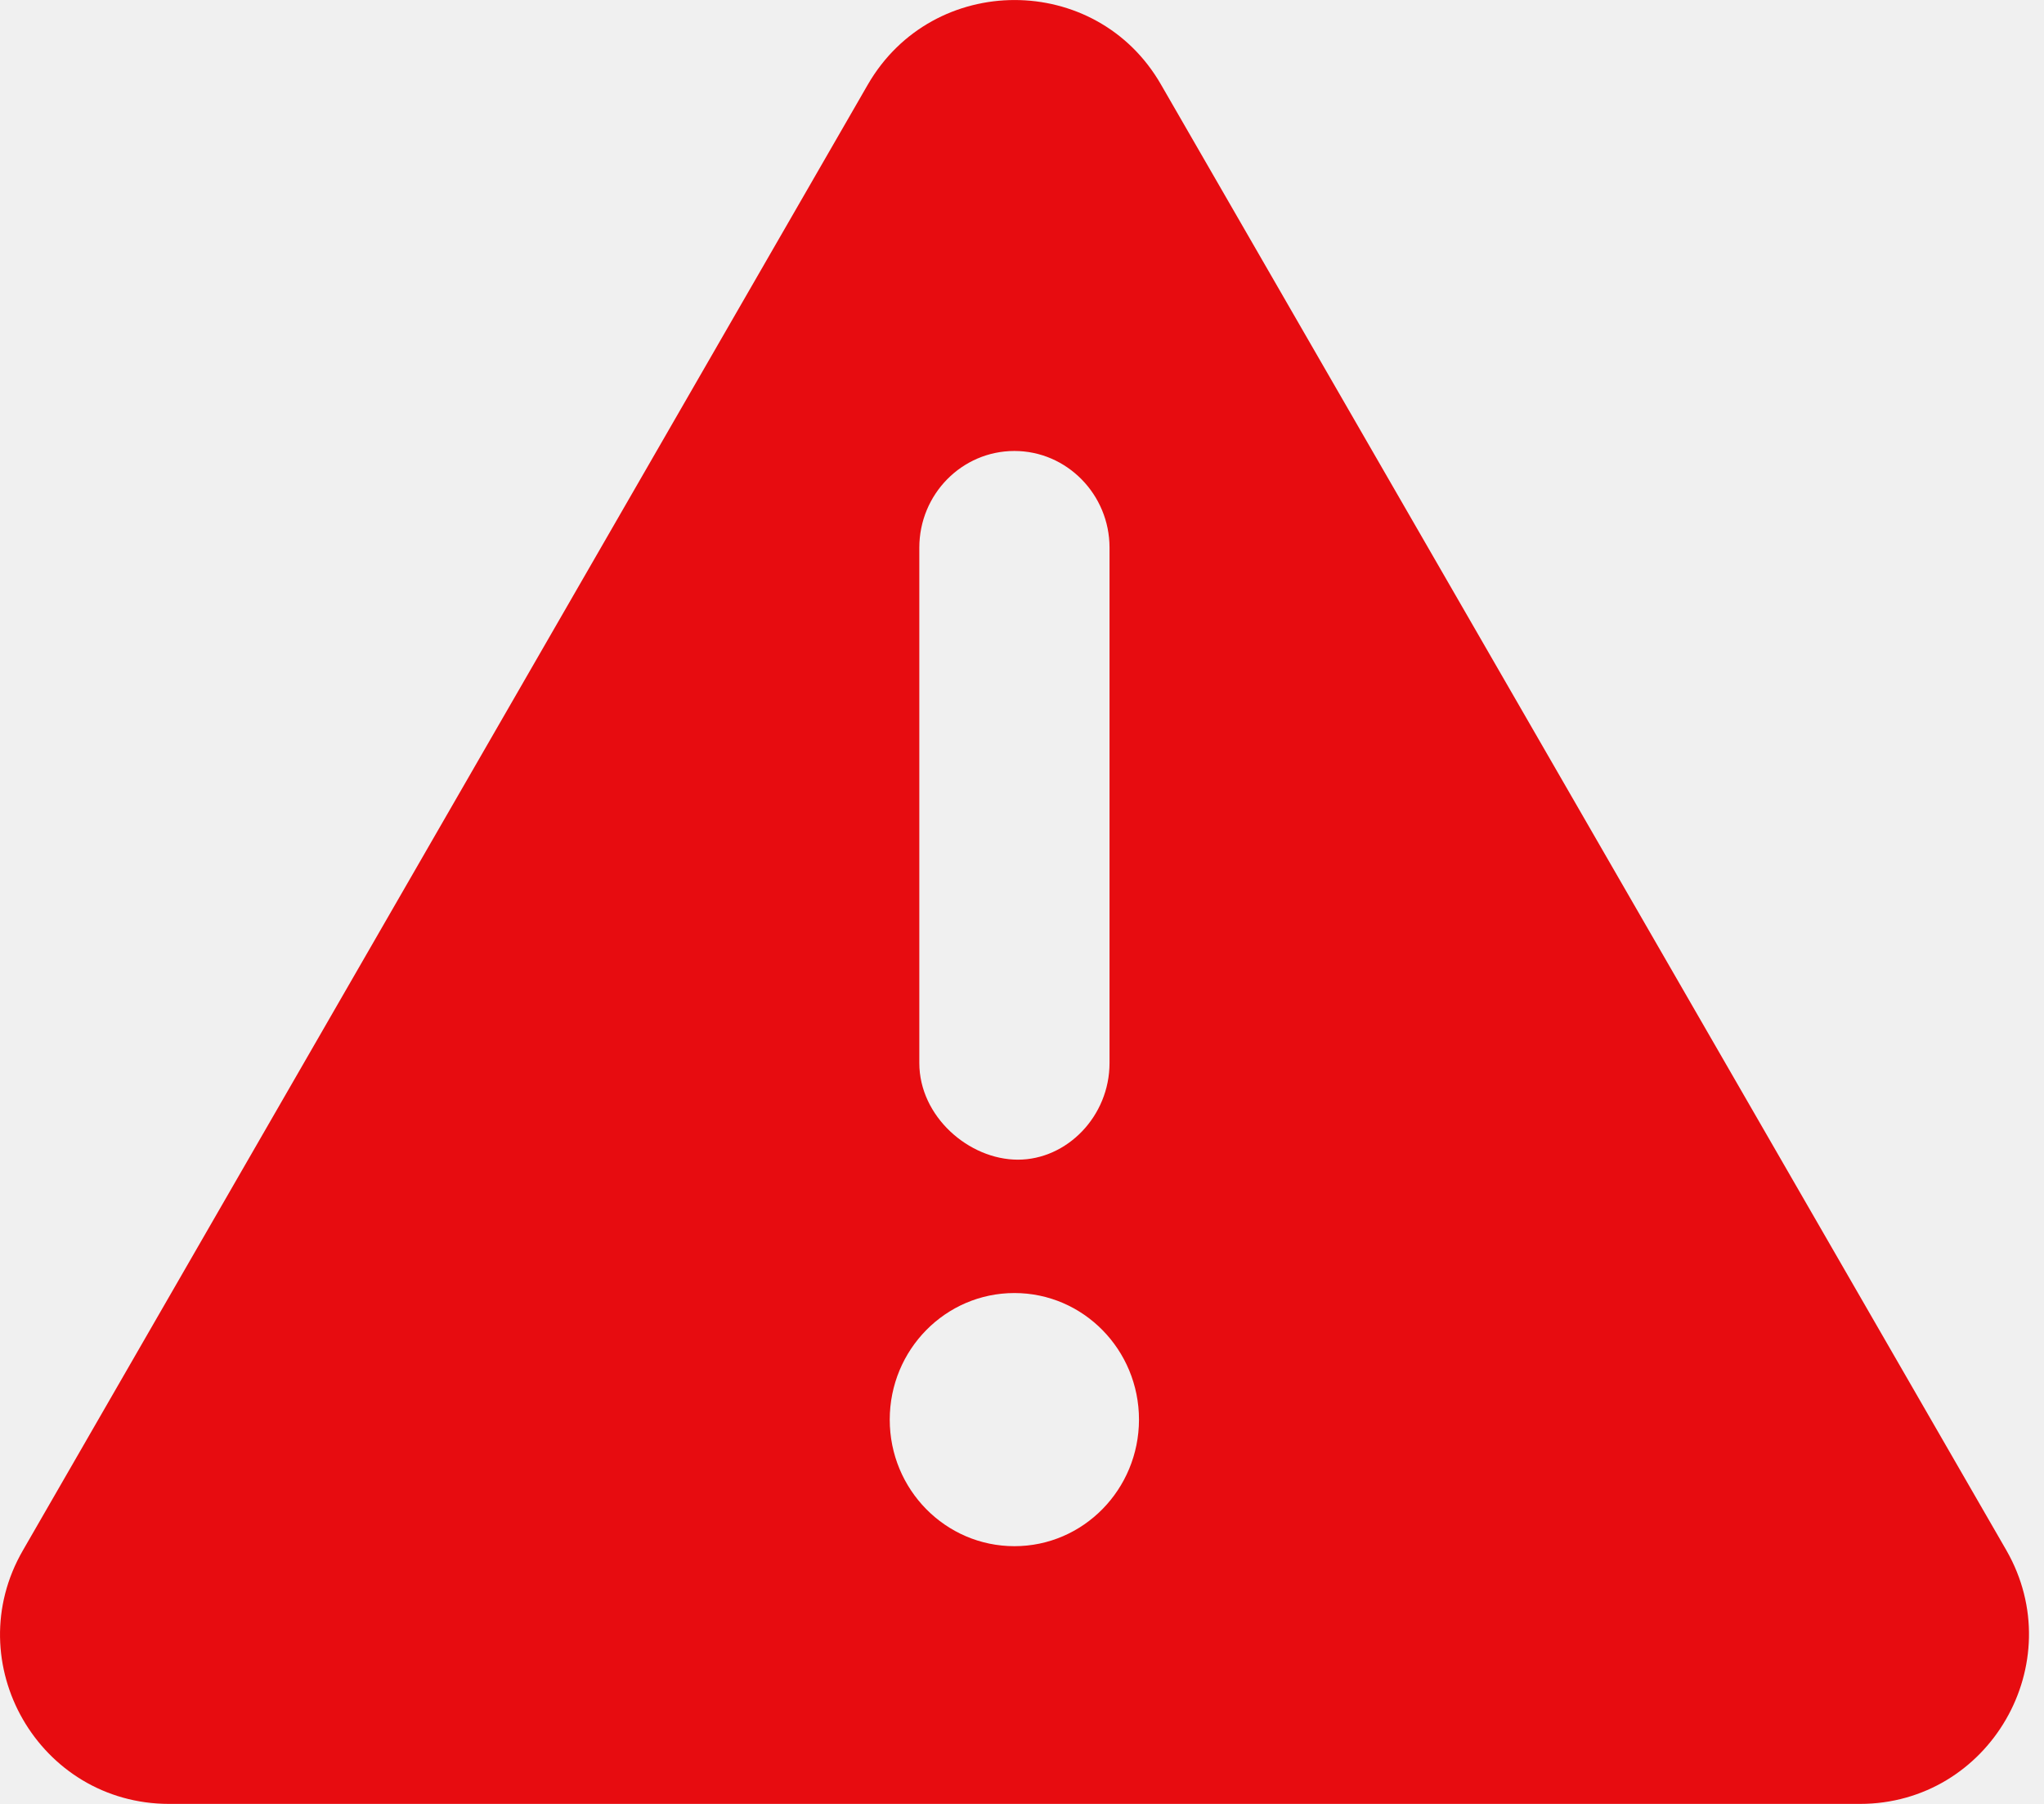
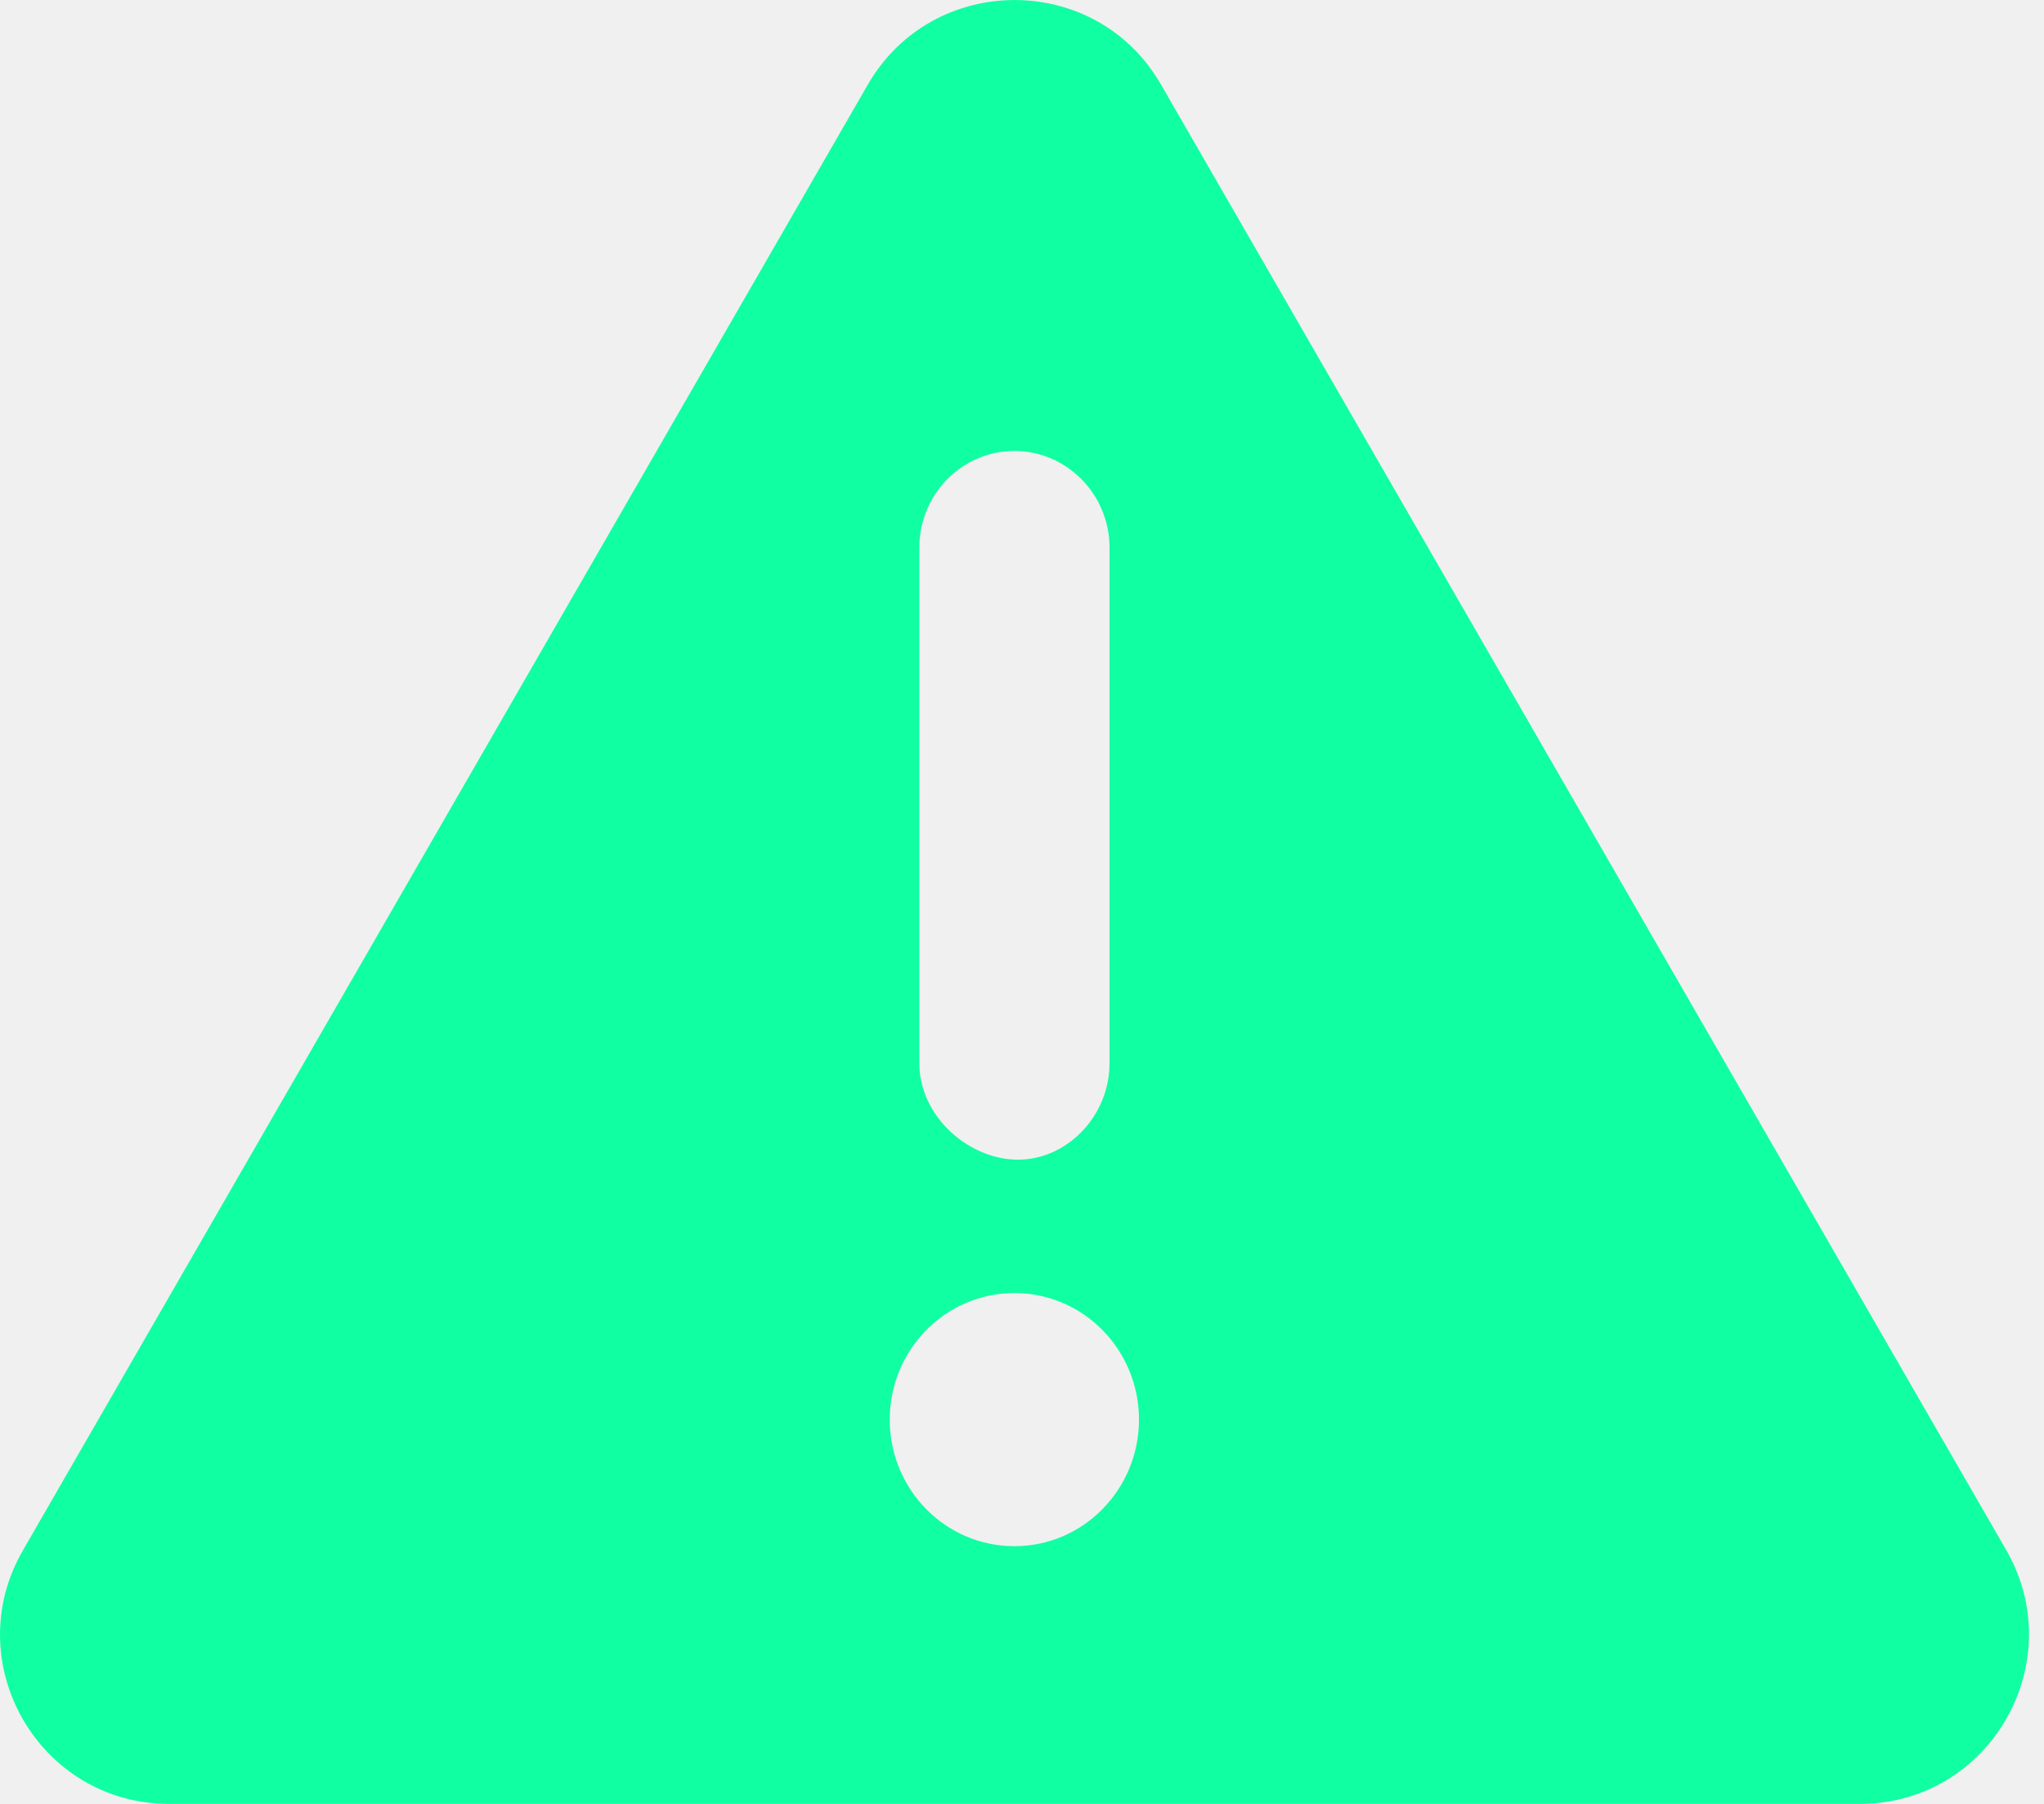
<svg xmlns="http://www.w3.org/2000/svg" width="17" height="15" viewBox="0 0 17 15" fill="none">
  <g clip-path="url(#clip0_1427_26026)">
-     <path d="M16.687 12.891L9.656 0.703C9.118 -0.234 7.76 -0.234 7.218 0.703L0.191 12.891C-0.35 13.825 0.323 15 1.408 15H15.468C16.548 15 17.224 13.828 16.687 12.891ZM7.646 4.554C7.646 4.11 8 3.75 8.437 3.75C8.873 3.75 9.228 4.112 9.228 4.554V8.839C9.228 9.283 8.873 9.643 8.466 9.643C8.059 9.643 7.646 9.285 7.646 8.839V4.554ZM8.437 12.857C7.864 12.857 7.4 12.386 7.4 11.805C7.4 11.223 7.864 10.752 8.437 10.752C9.009 10.752 9.473 11.223 9.473 11.805C9.472 12.385 9.01 12.857 8.437 12.857Z" fill="#E70C10" />
+     <path d="M16.687 12.891L9.656 0.703C9.118 -0.234 7.76 -0.234 7.218 0.703L0.191 12.891C-0.35 13.825 0.323 15 1.408 15H15.468C16.548 15 17.224 13.828 16.687 12.891ZM7.646 4.554C7.646 4.11 8 3.75 8.437 3.75C8.873 3.75 9.228 4.112 9.228 4.554V8.839C9.228 9.283 8.873 9.643 8.466 9.643C8.059 9.643 7.646 9.285 7.646 8.839V4.554ZM8.437 12.857C7.864 12.857 7.4 12.386 7.4 11.805C7.4 11.223 7.864 10.752 8.437 10.752C9.009 10.752 9.473 11.223 9.473 11.805C9.472 12.385 9.01 12.857 8.437 12.857Z" fill="#10FFA2" />
  </g>
  <defs>
    <clipPath id="clip0_1427_26026">
      <rect width="16.875" height="15" fill="white" />
    </clipPath>
  </defs>
</svg>
